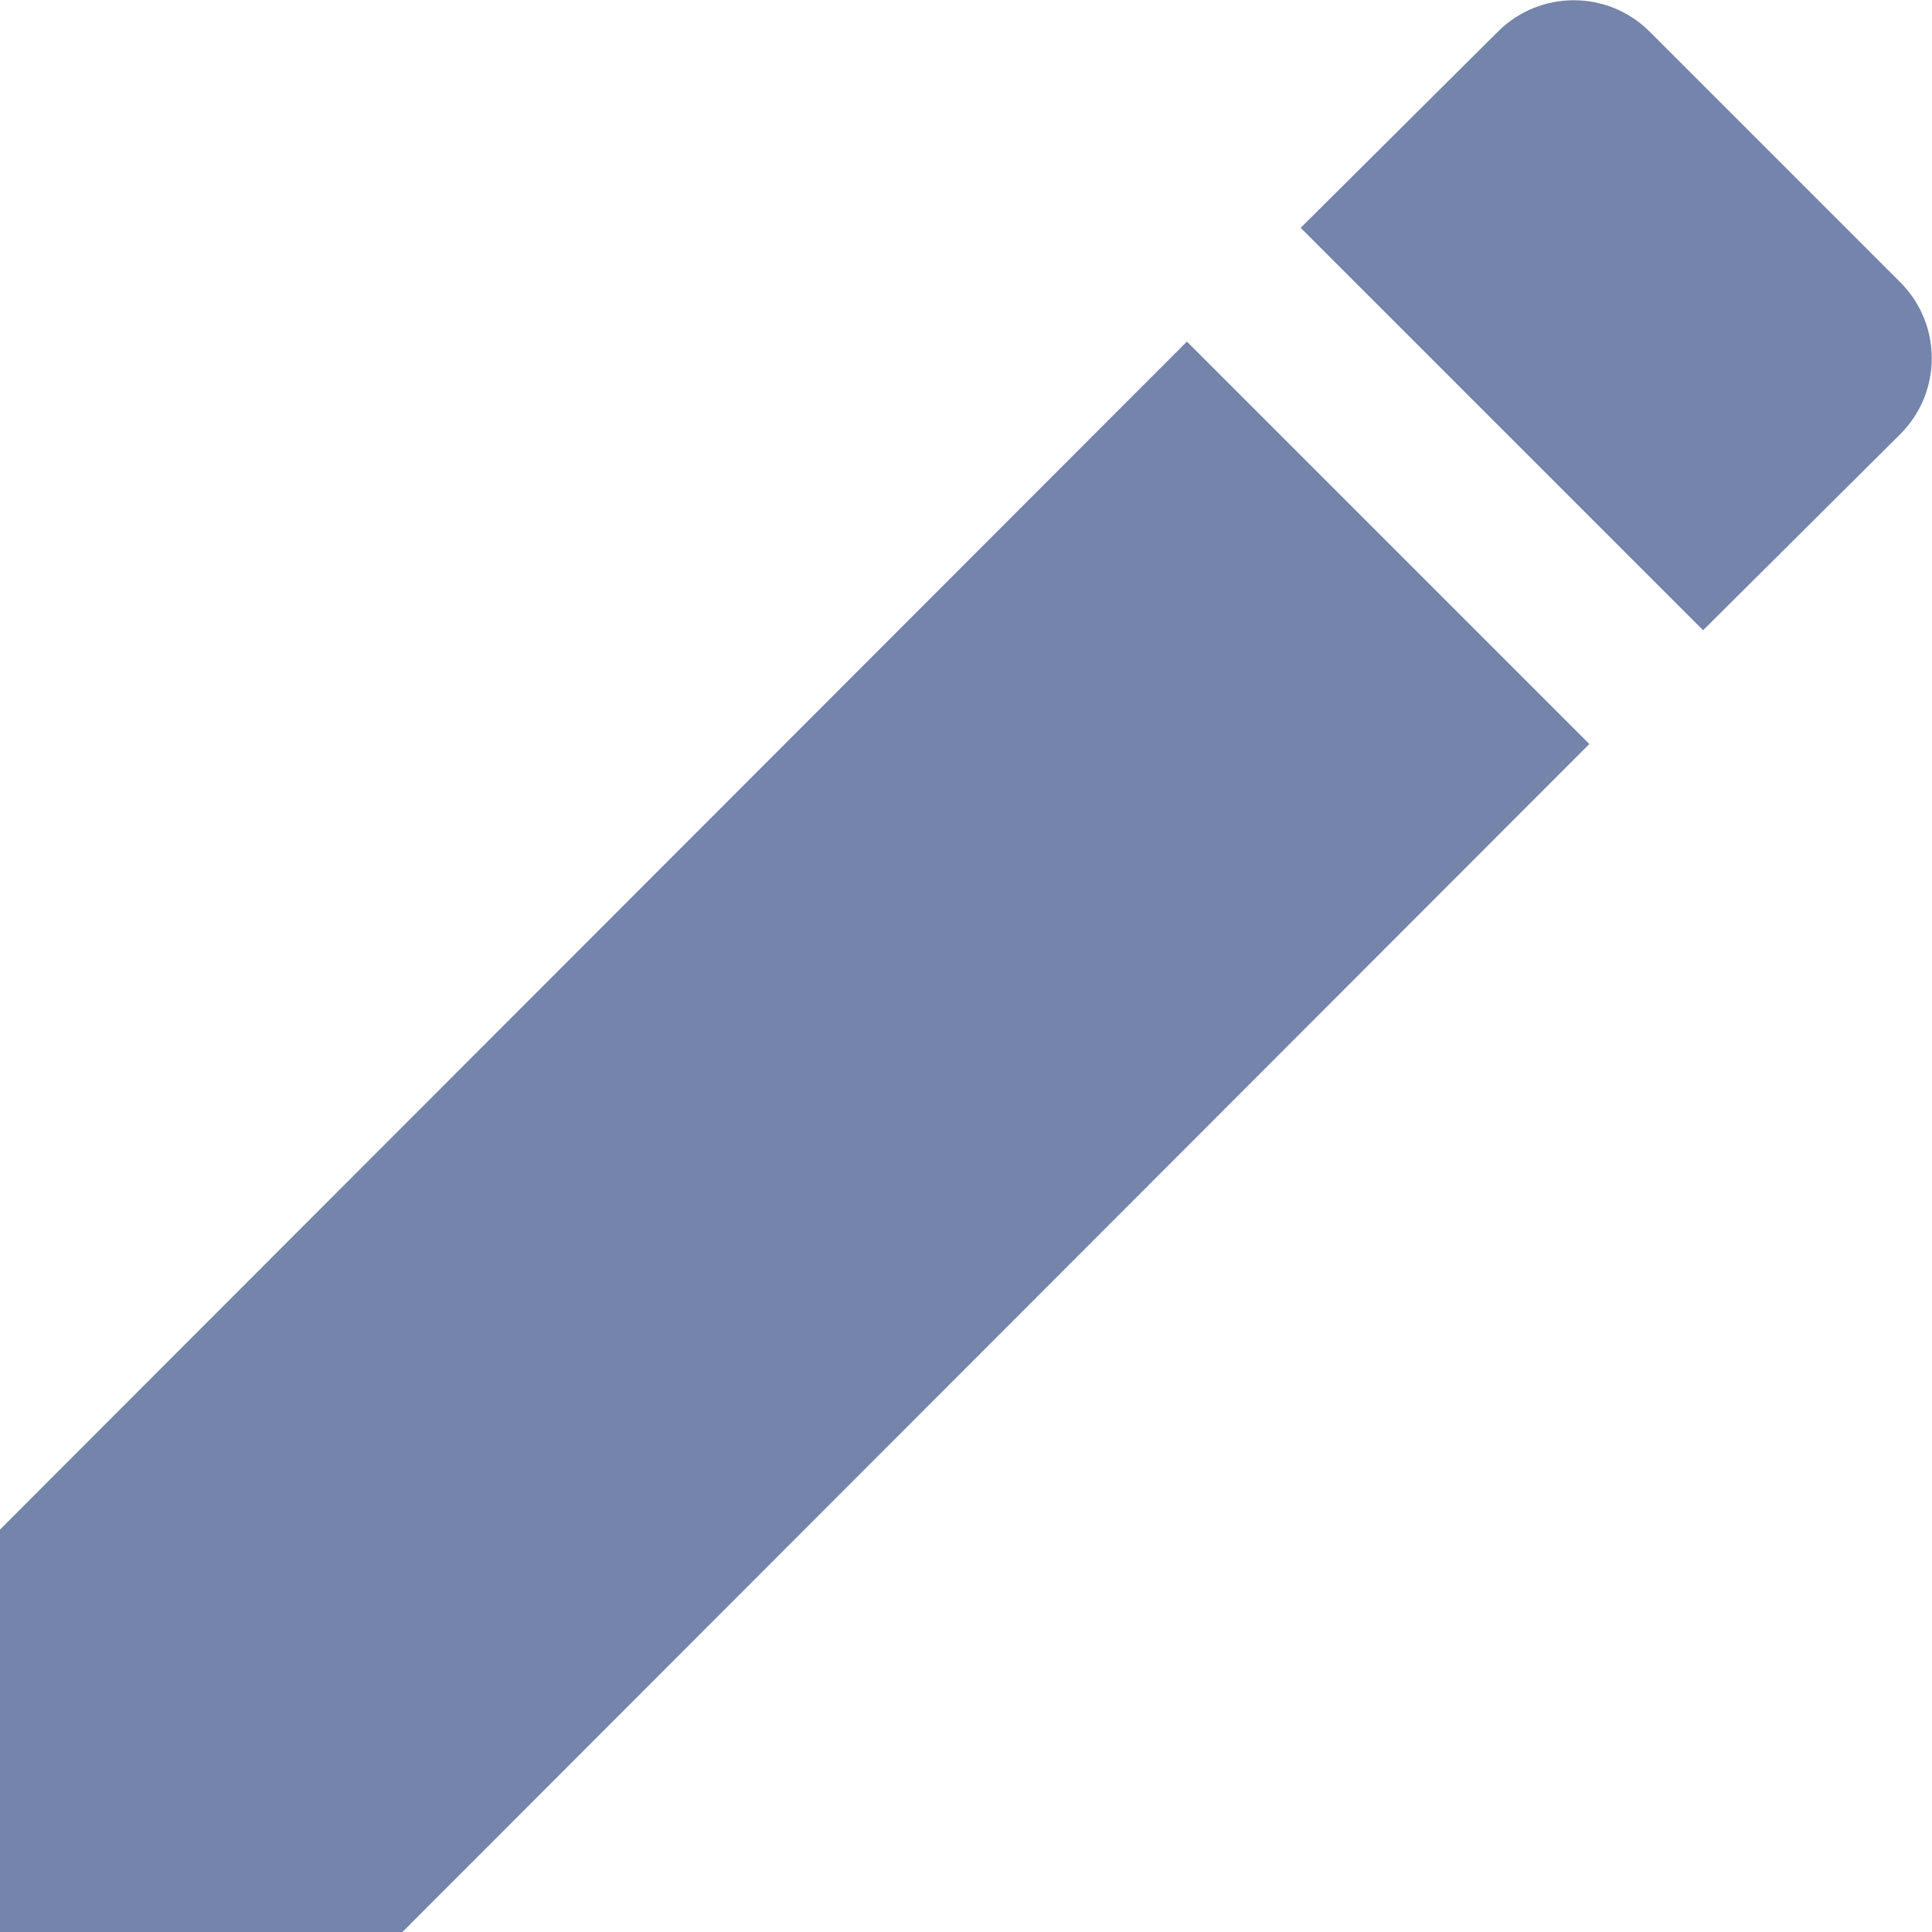
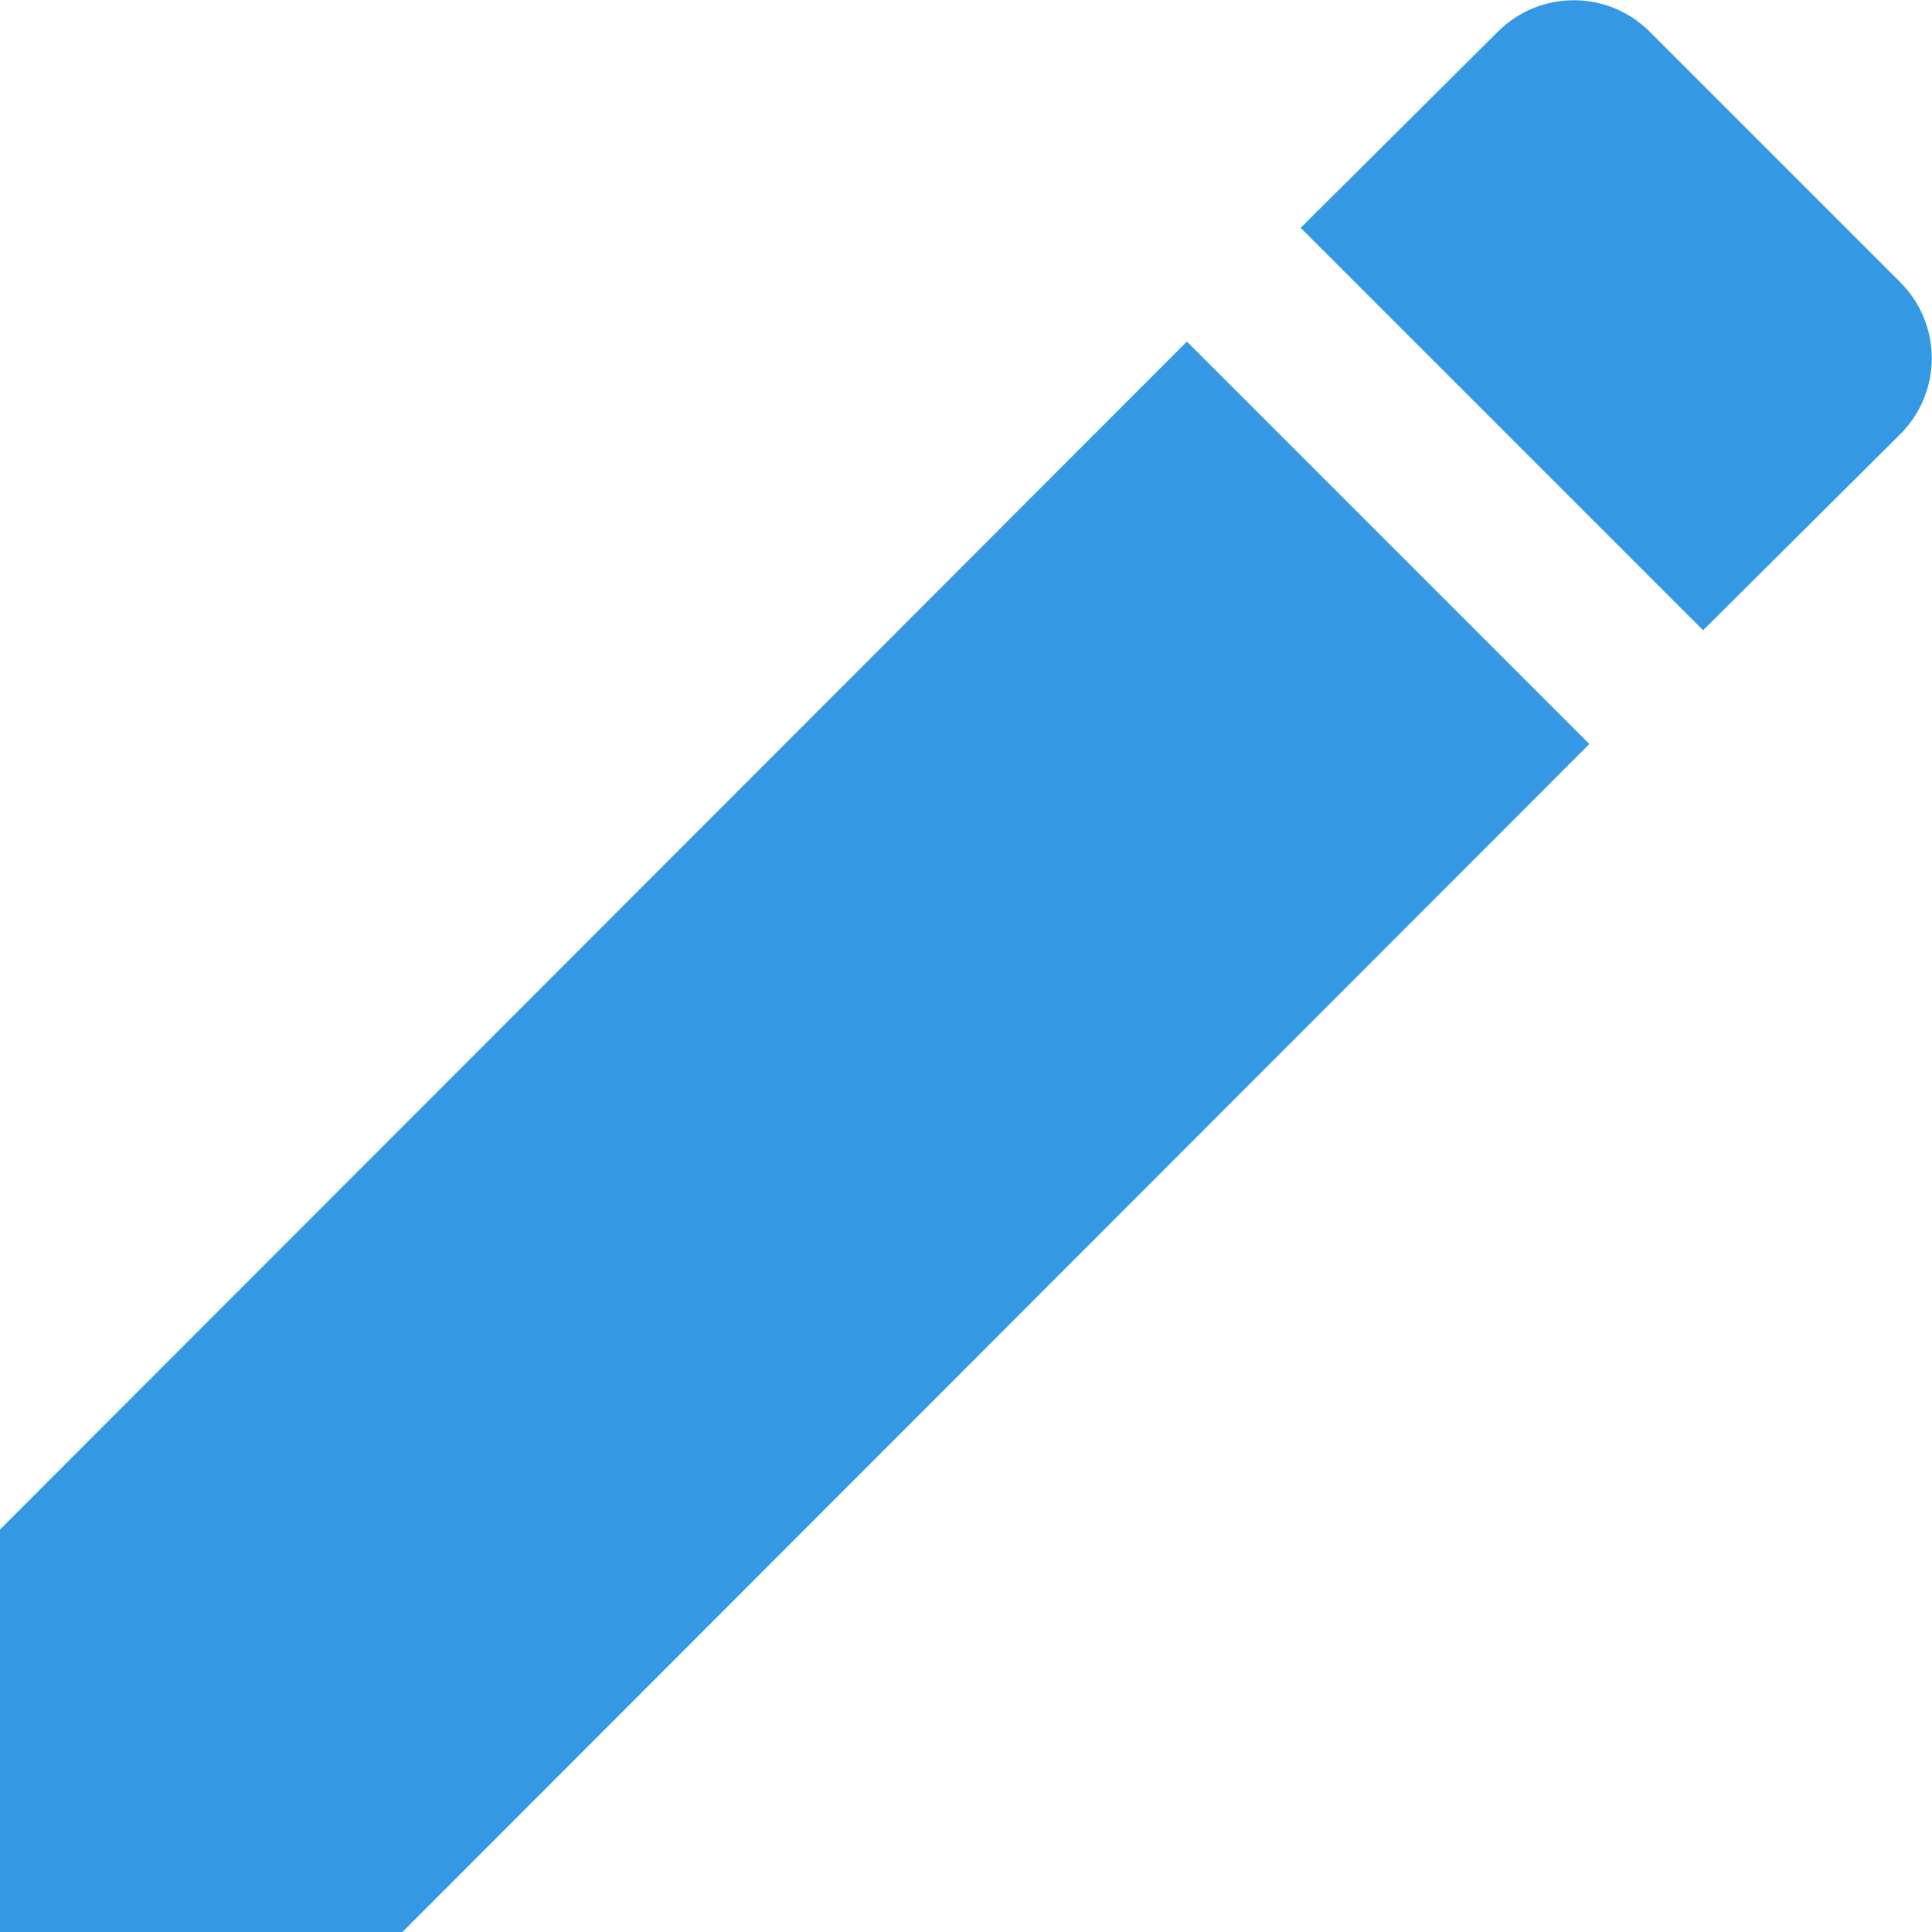
<svg xmlns="http://www.w3.org/2000/svg" width="18.002" height="18.003" viewBox="0 0 18.002 18.003">
  <defs>
-     <style>.a{fill:#7484aa;}</style>
+     <style>.a{fill:#3498E5;}</style>
  </defs>
  <path class="a" d="M20.71,7.04a1,1,0,0,0,0-1.41L18.37,3.29a1,1,0,0,0-1.41,0L15.12,5.12l3.75,3.75M3,17.25V21H6.75L17.81,9.93,14.06,6.18Z" transform="translate(-3 -2.997)" />
</svg>
